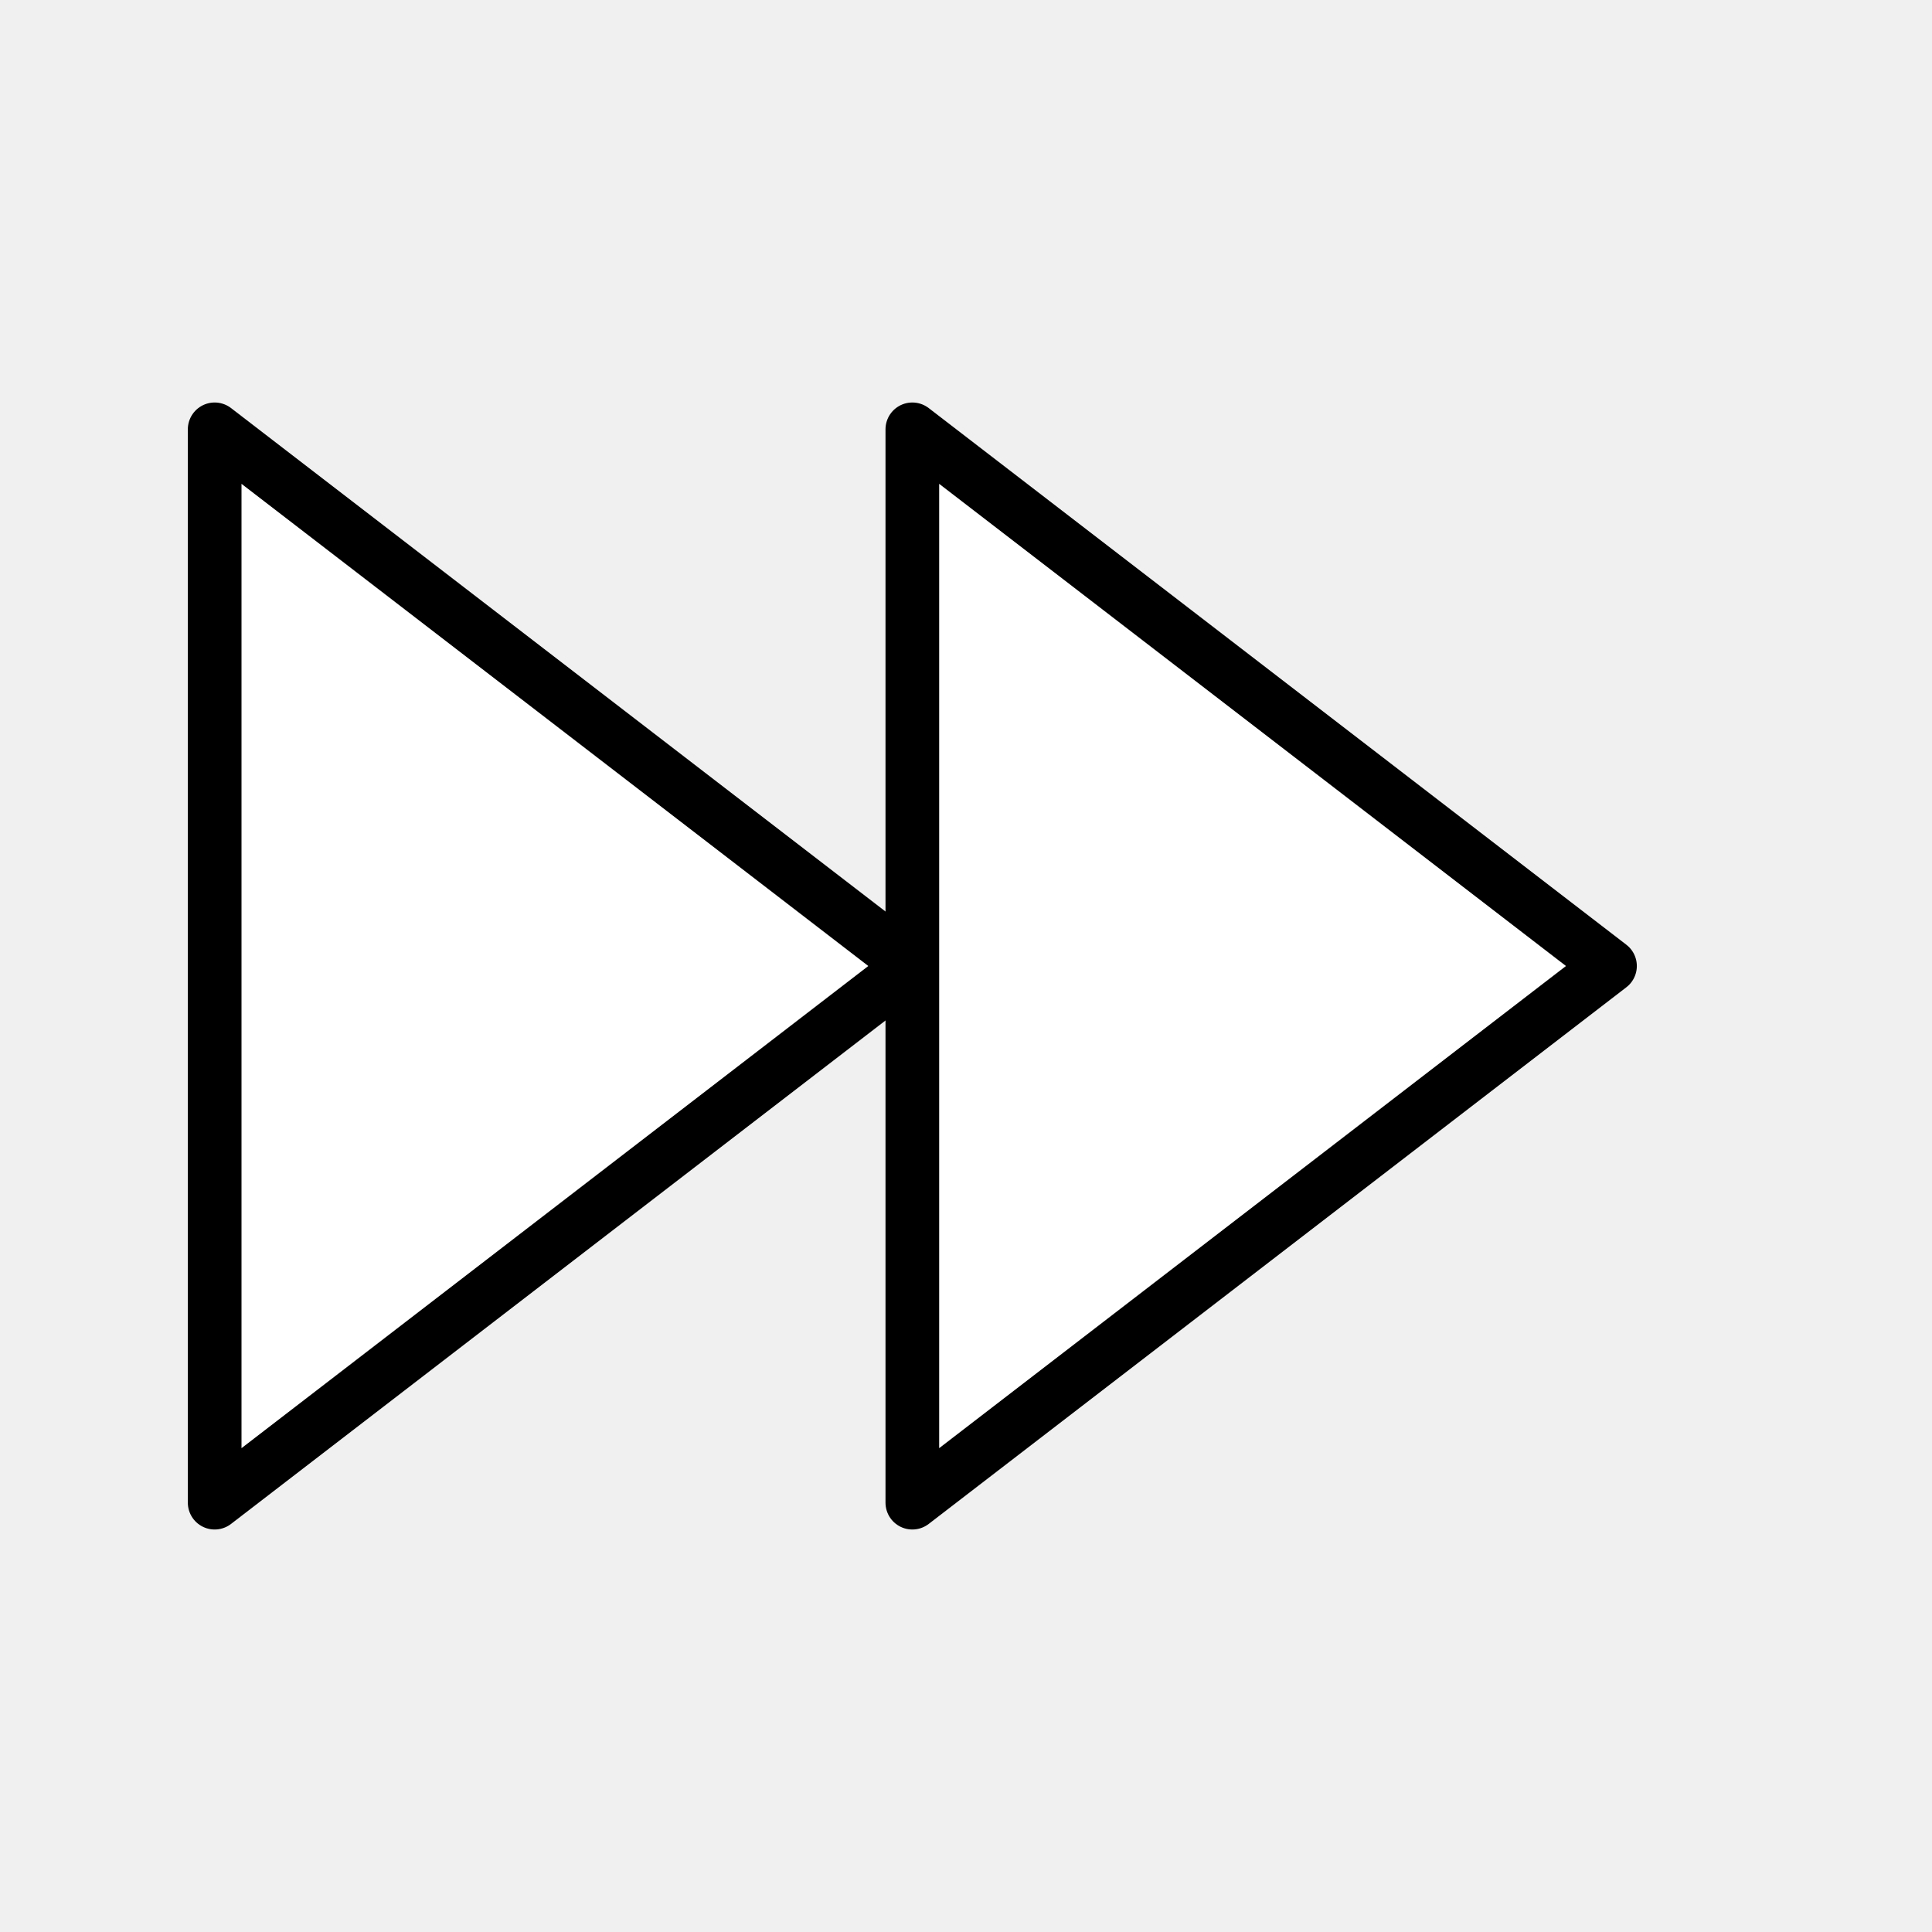
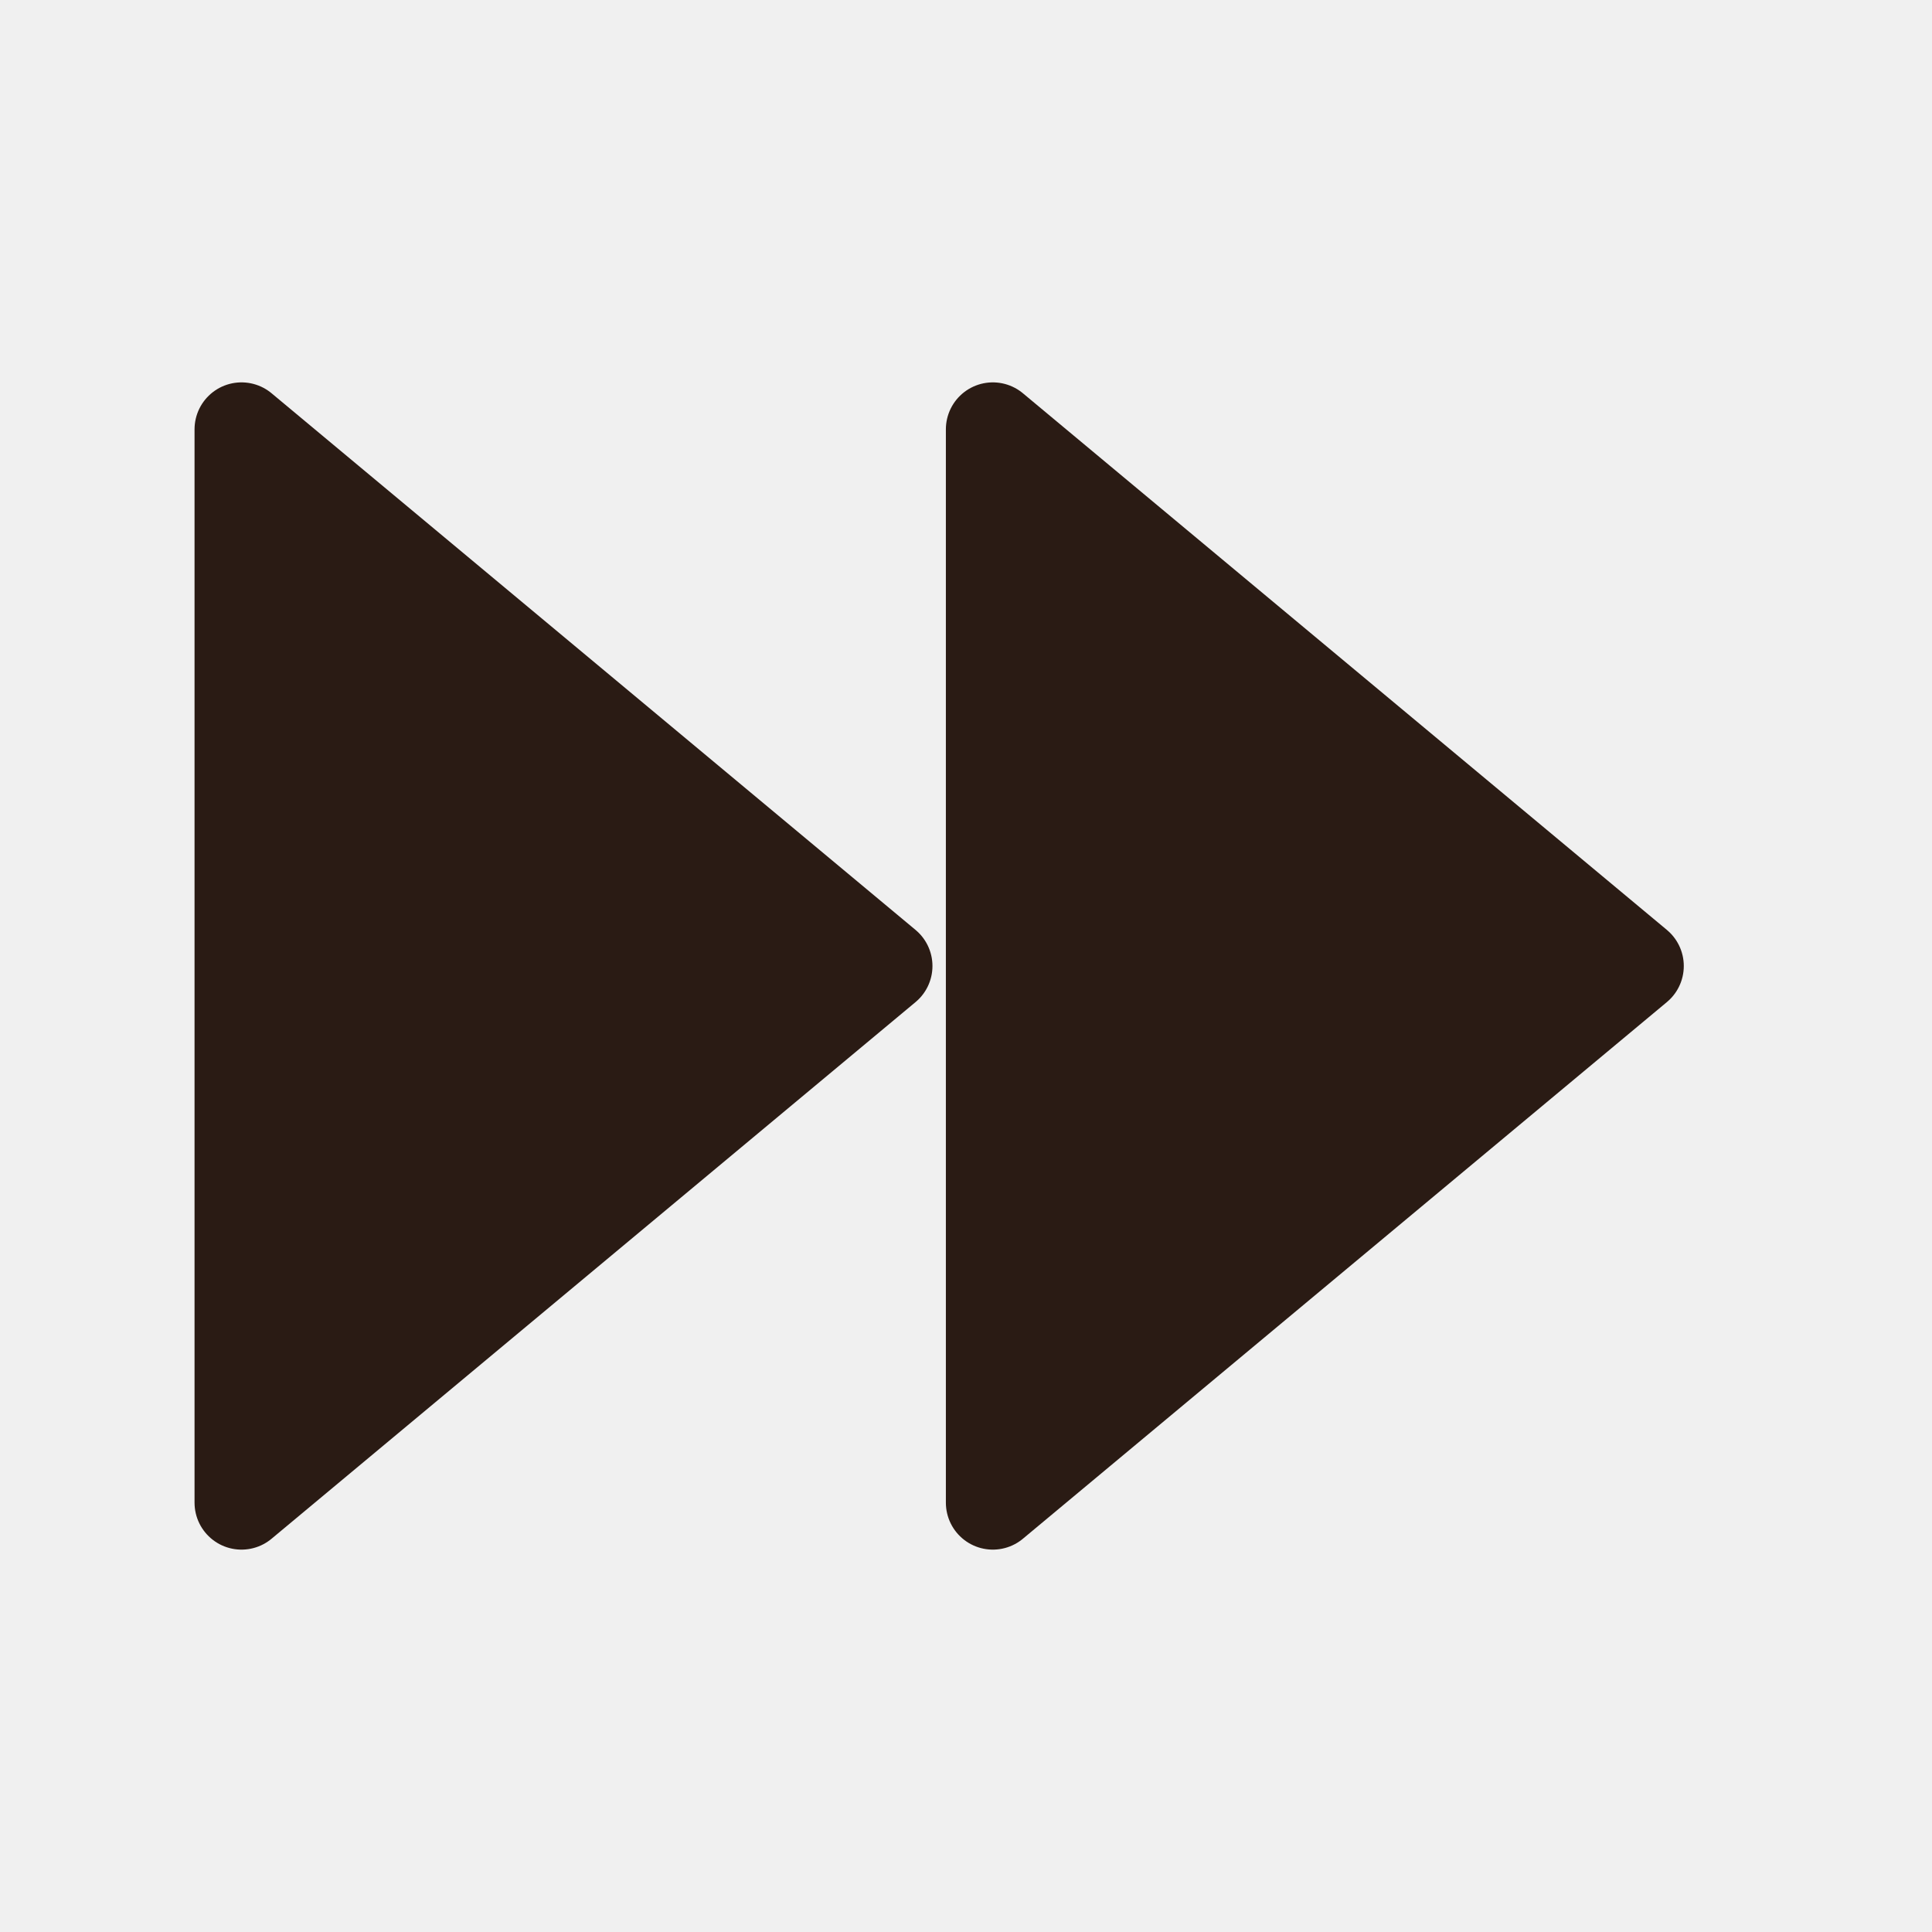
- <svg xmlns="http://www.w3.org/2000/svg" viewBox="0 0 72 72">
-   <path d="M8 16l26 20-26 20V16z" fill="#fff" stroke="#000" stroke-linejoin="round" stroke-width="2" />
-   <path d="M34 16l26 20-26 20V16z" fill="#fff" stroke="#000" stroke-linejoin="round" stroke-width="2" />
+ <svg xmlns="http://www.w3.org/2000/svg" viewBox="0 0 72 72" fill="none" stroke="#2a1b14" stroke-width="3.5" stroke-linecap="round" stroke-linejoin="round">
+   <path d="M9 16L33 36L9 56ZM37 16L61 36L37 56Z" fill="#2a1b14" />
</svg>
